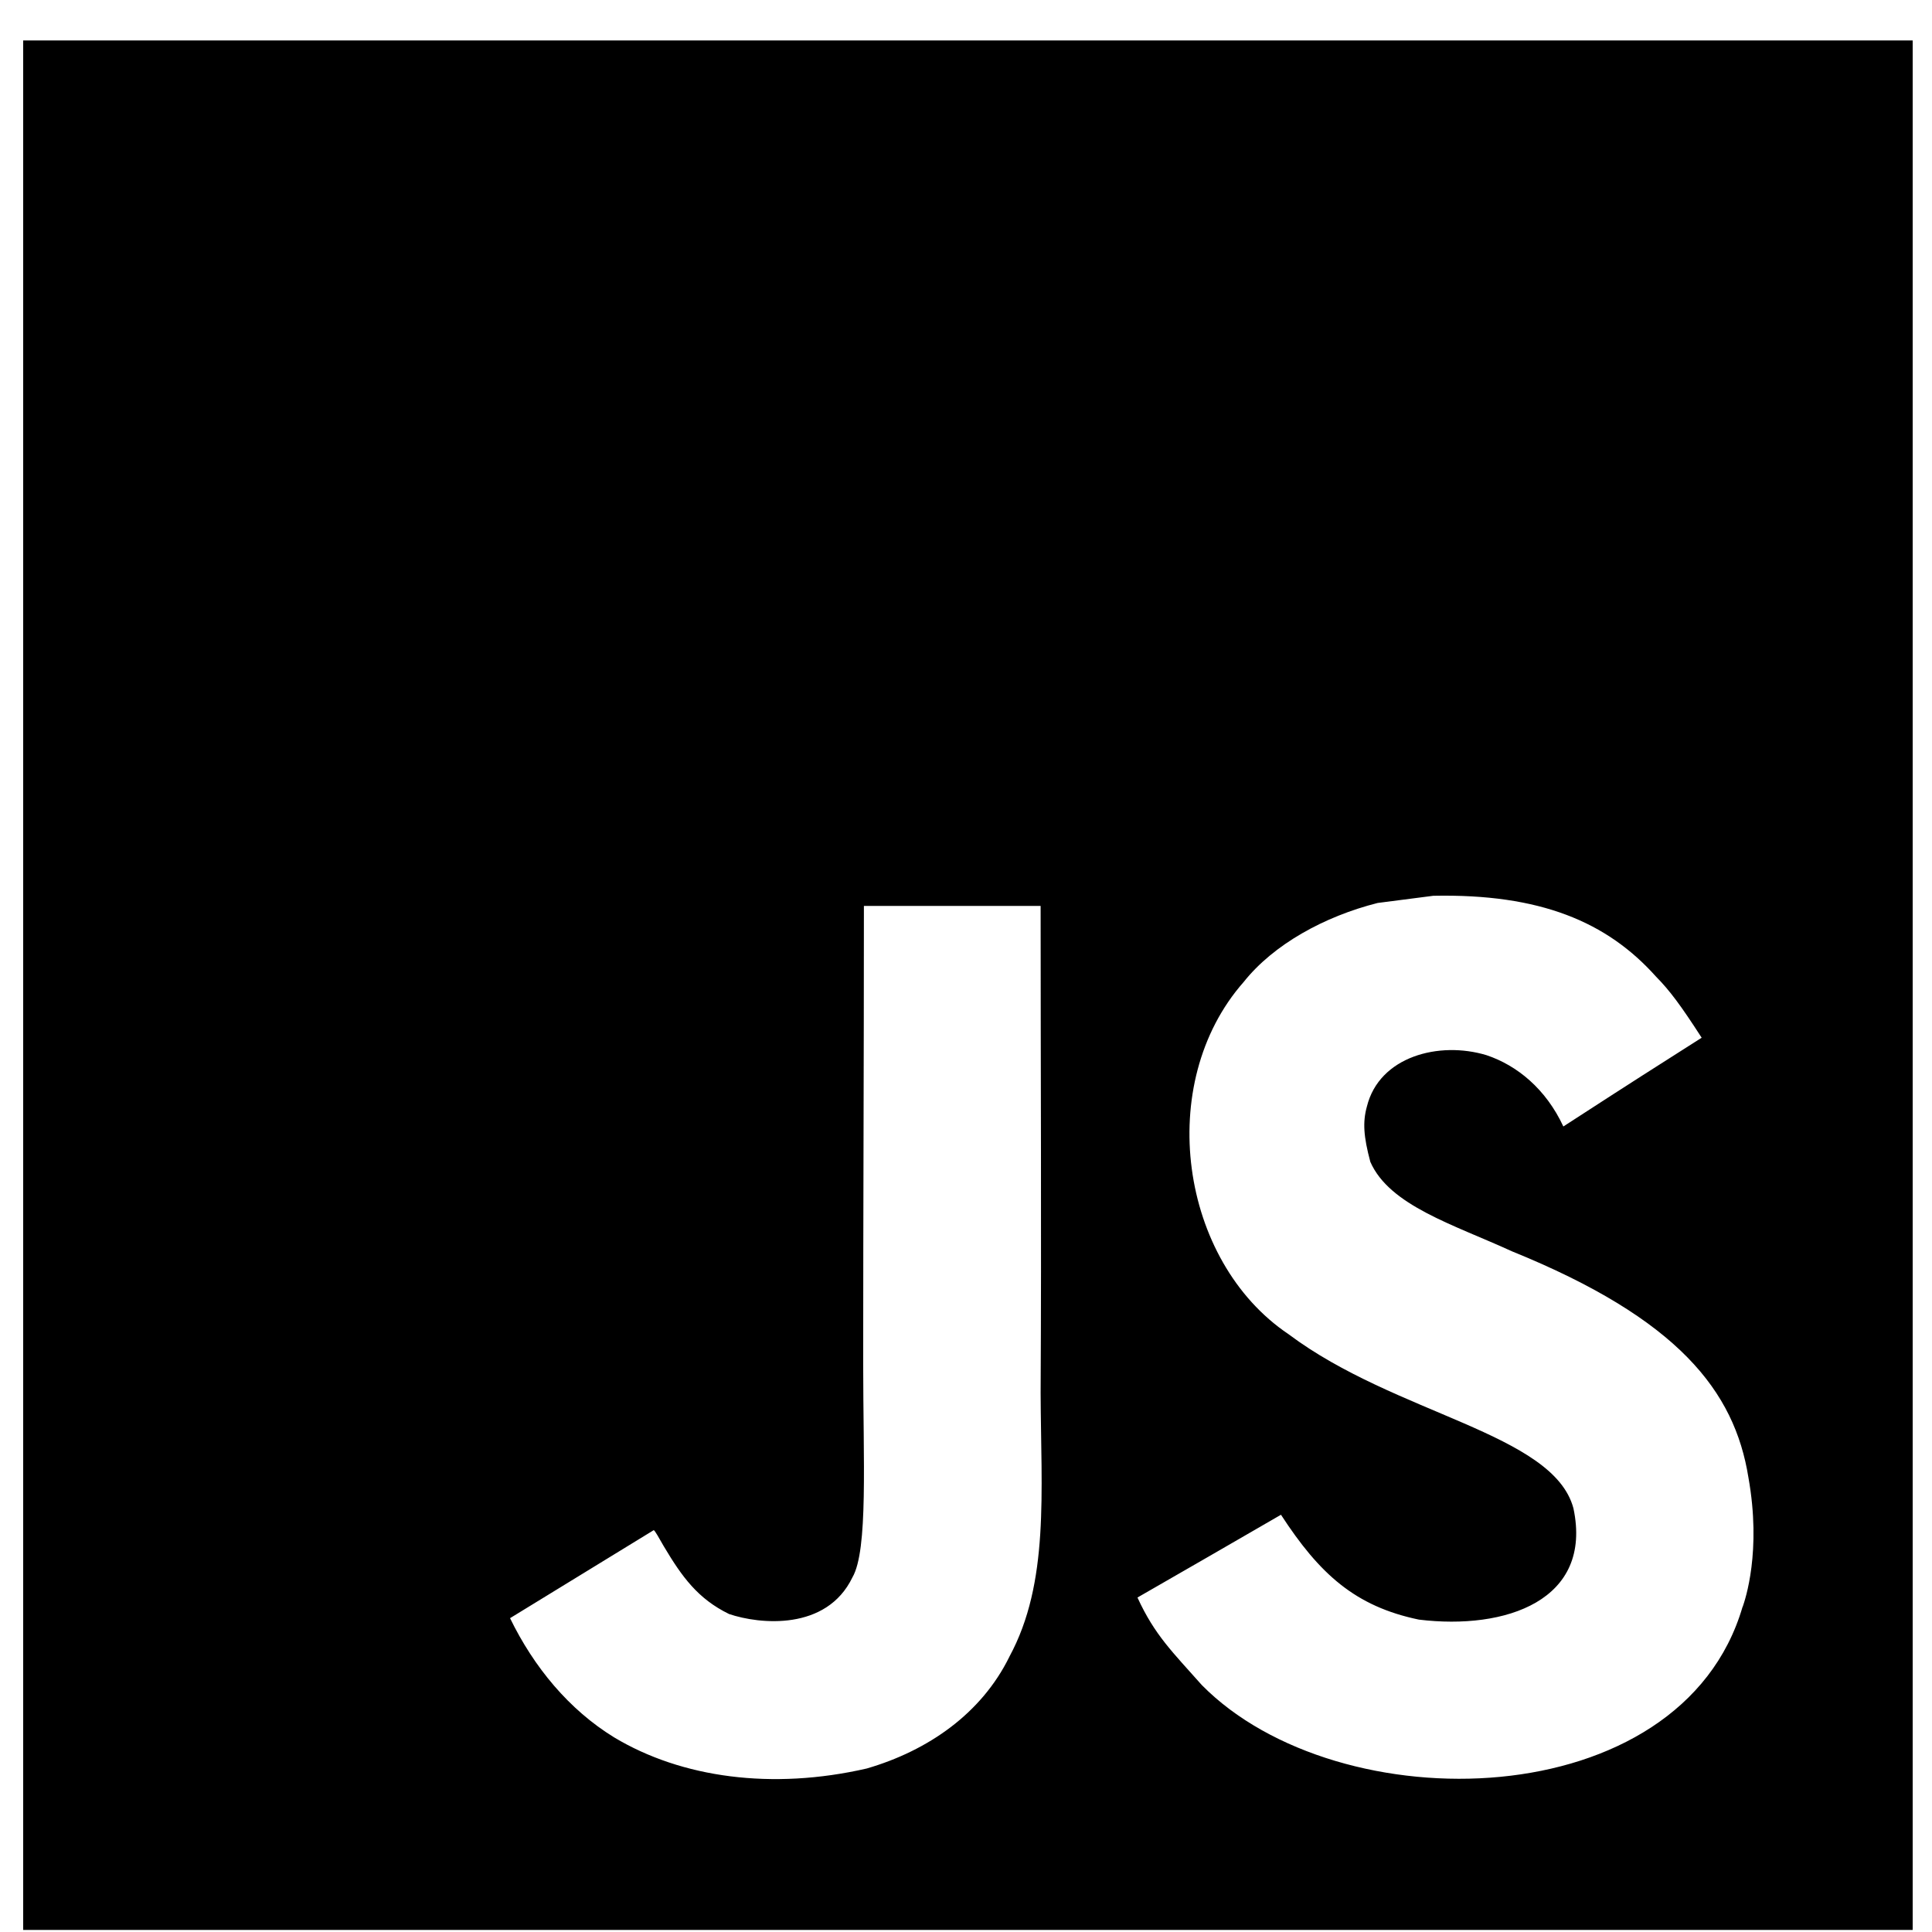
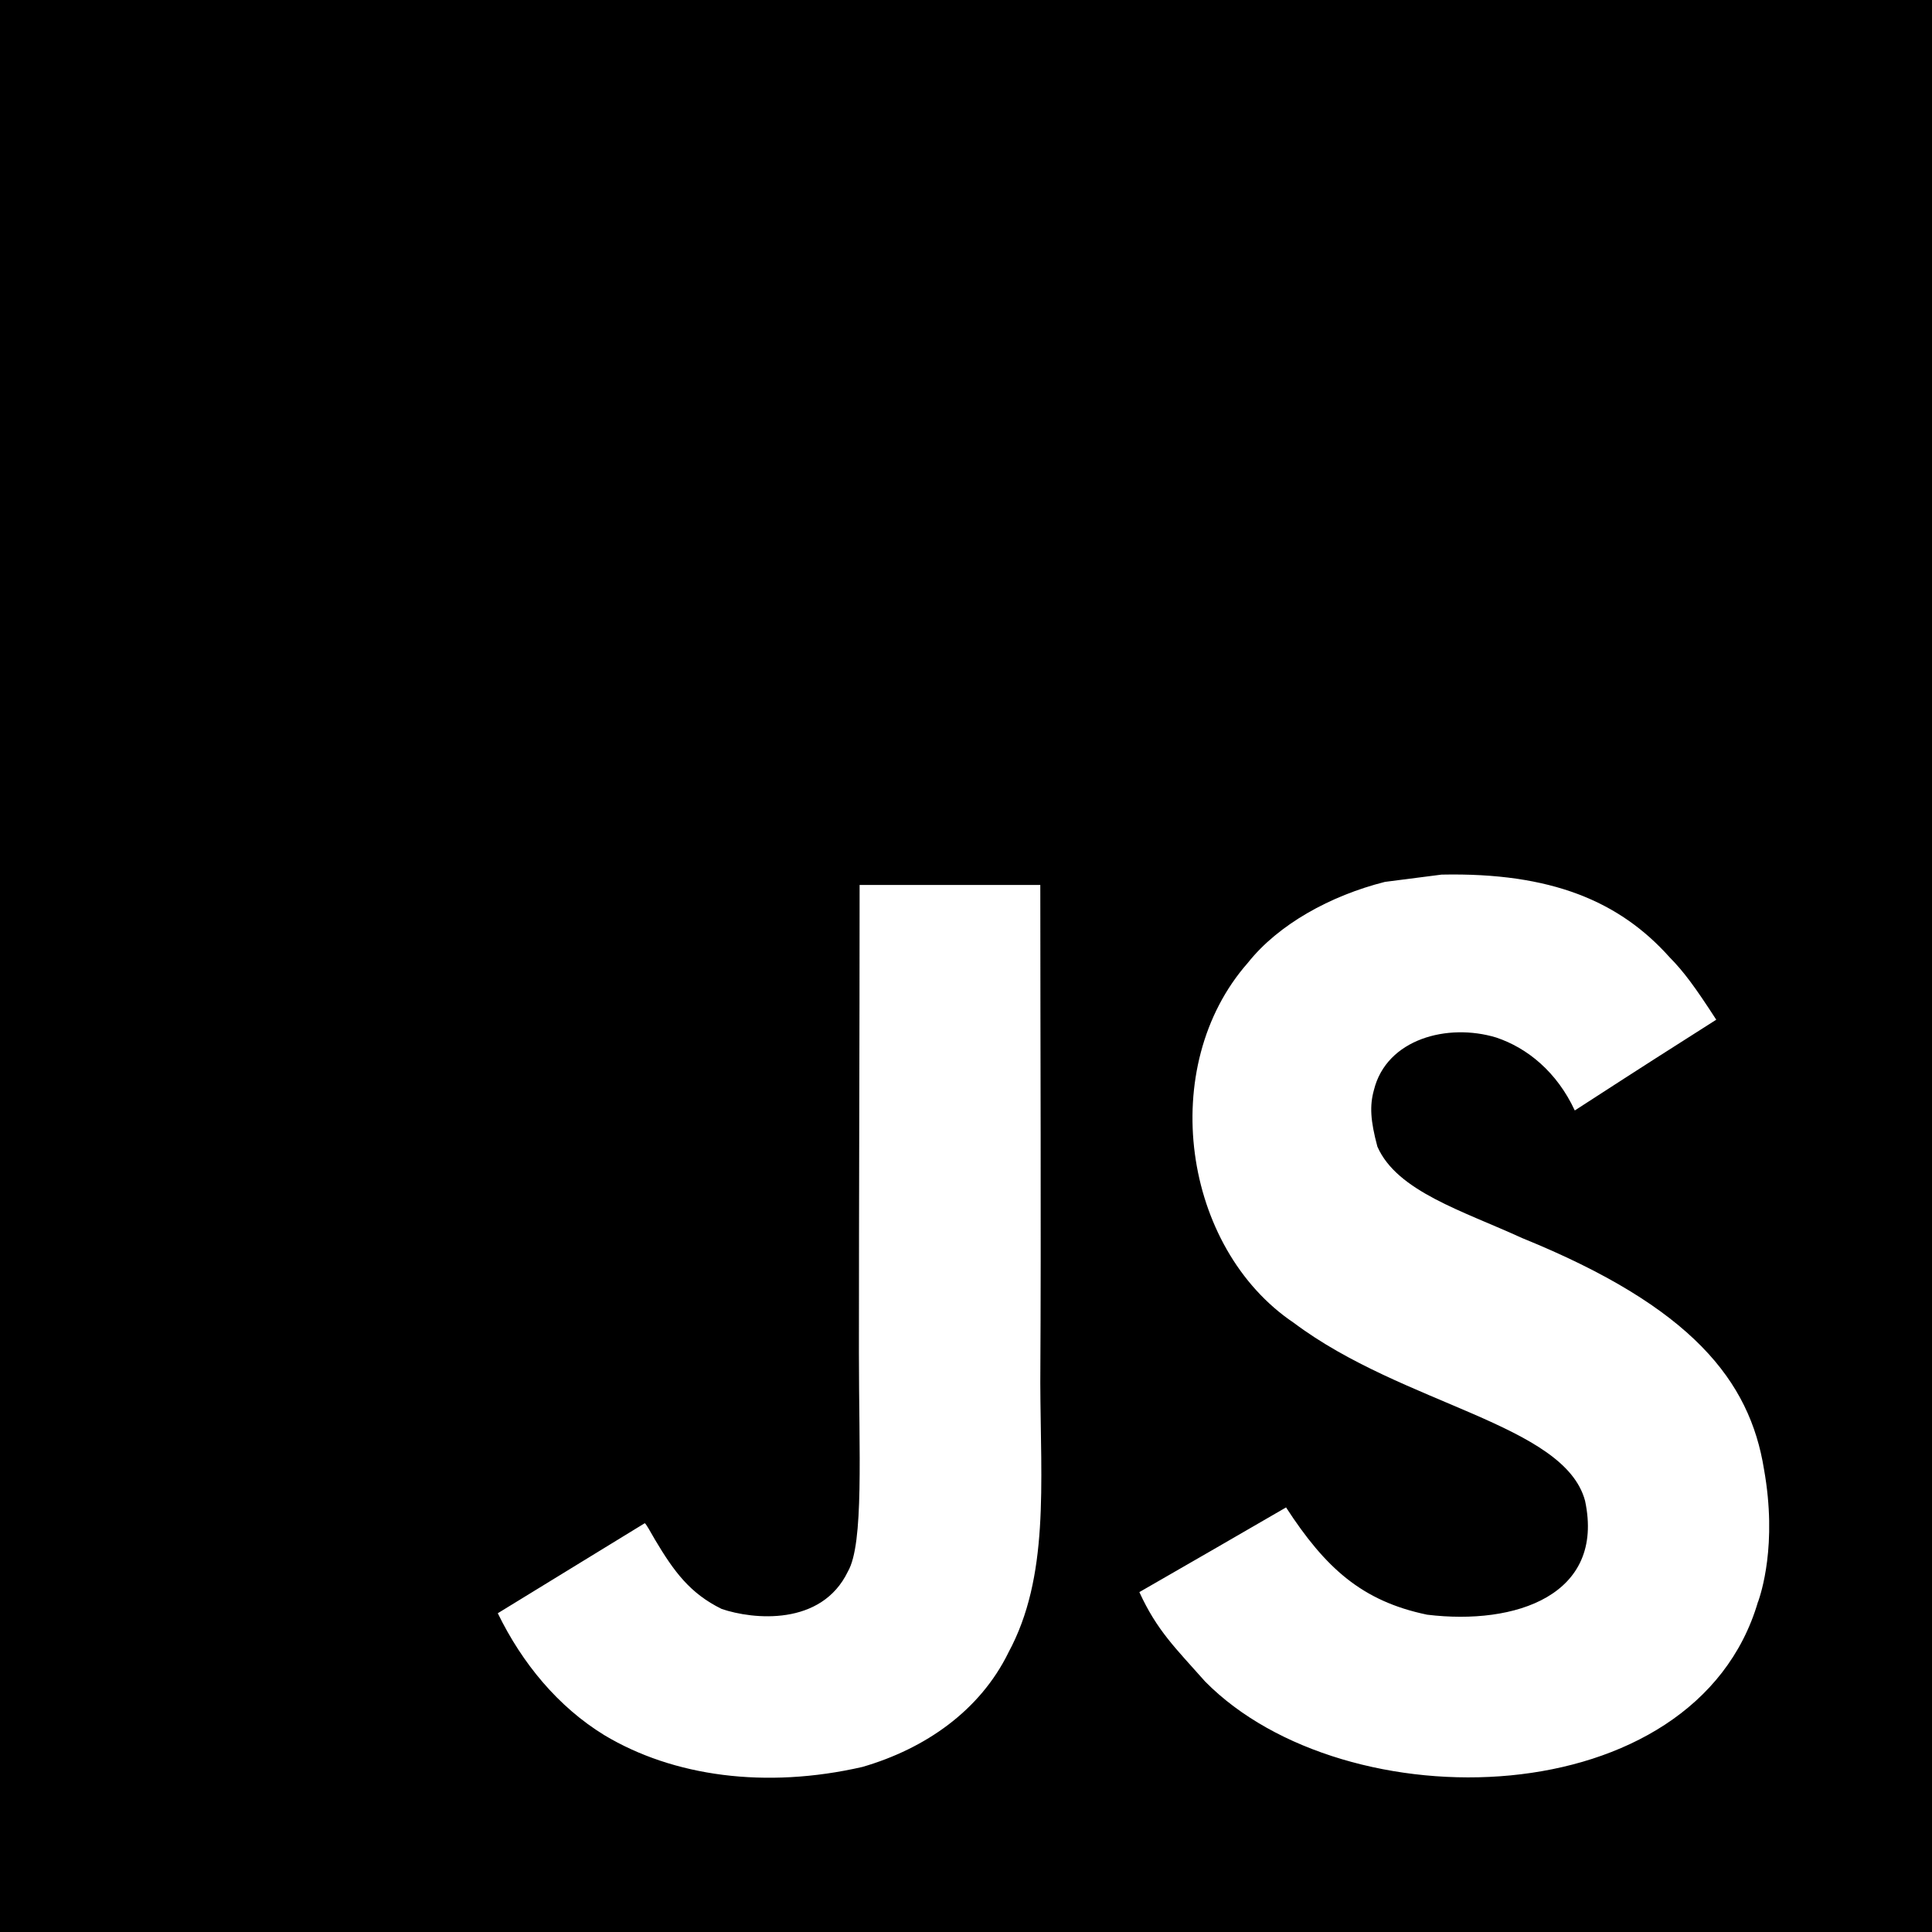
- <svg xmlns="http://www.w3.org/2000/svg" version="1.1" width="32" height="32" viewBox="0 0 32 32" id="svg2">
+ <svg xmlns="http://www.w3.org/2000/svg" version="1.1" width="63.992" height="63.992" viewBox="0 0 63.992 63.992" id="svg2">
  <defs id="defs8" />
-   <path fill="#444444" d="M0.384 0.67v31.296h31.296v-31.296h-31.296zM16.718 27.442c-0.461 0.937-1.342 1.553-2.362 1.85-1.568 0.36-3.067 0.155-4.183-0.515-0.747-0.458-1.33-1.163-1.725-1.975 0.794-0.485 1.586-0.973 2.38-1.458 0.021 0.009 0.083 0.122 0.167 0.268 0.303 0.509 0.565 0.869 1.080 1.121 0.506 0.172 1.615 0.283 2.044-0.607 0.262-0.452 0.178-1.936 0.178-3.545 0-2.529 0.012-5.016 0.012-7.576h2.927c0 2.688 0.015 5.383 0 8.067 0.006 1.645 0.149 3.14-0.518 4.369zM28.862 26.615c-1.017 3.481-6.691 3.594-8.957 1.294-0.479-0.541-0.779-0.824-1.065-1.449 1.205-0.693 1.205-0.693 2.377-1.371 0.637 0.979 1.226 1.517 2.285 1.737 1.437 0.175 2.883-0.318 2.559-1.844-0.333-1.247-2.942-1.55-4.718-2.883-1.803-1.211-2.225-4.153-0.744-5.834 0.494-0.622 1.336-1.086 2.219-1.309 0.306-0.039 0.616-0.080 0.922-0.119 1.77-0.036 2.877 0.431 3.689 1.339 0.226 0.229 0.41 0.476 0.756 1.012-0.943 0.601-0.94 0.595-2.291 1.47-0.289-0.622-0.767-1.012-1.273-1.181-0.785-0.238-1.776 0.021-1.981 0.851-0.071 0.256-0.056 0.494 0.057 0.916 0.318 0.726 1.386 1.041 2.344 1.481 2.758 1.119 3.689 2.317 3.918 3.745 0.22 1.229-0.054 2.026-0.095 2.145z" id="path4" style="fill:#000000" />
+   <path style="fill:#000000;fill-opacity:1;stroke-width:2.045" d="M 0,0 V 63.992 H 63.992 V 0 Z m 47.756,28.969 c 3.619,-0.074 5.883,0.88 7.543,2.736 0.462,0.468 0.839,0.974 1.547,2.07 -1.928,1.229 -1.923,1.217 -4.686,3.006 -0.591,-1.272 -1.567,-2.07 -2.602,-2.416 -1.605,-0.487 -3.632,0.043 -4.051,1.74 -0.145,0.523 -0.116,1.01 0.115,1.873 0.65,1.484 2.834,2.13 4.793,3.029 5.639,2.288 7.543,4.736 8.012,7.656 0.45,2.513 -0.11,4.143 -0.193,4.387 h -0.004 c -2.079,7.118 -13.681,7.347 -18.314,2.645 -0.979,-1.106 -1.593,-1.683 -2.178,-2.961 2.464,-1.417 2.463,-1.418 4.859,-2.805 1.302,2.002 2.507,3.103 4.672,3.553 2.938,0.358 5.895,-0.651 5.232,-3.771 -0.681,-2.55 -6.015,-3.169 -9.646,-5.895 -3.687,-2.476 -4.55,-8.491 -1.521,-11.928 1.01,-1.272 2.732,-2.222 4.537,-2.678 0.626,-0.08 1.259,-0.162 1.885,-0.242 z m -19.283,0.342 h 5.984 c 0,5.496 0.031,11.008 0,16.496 0.012,3.364 0.305,6.421 -1.059,8.934 v 0.002 c -0.943,1.916 -2.744,3.174 -4.83,3.781 -3.206,0.736 -6.271,0.317 -8.553,-1.053 -1.527,-0.936 -2.72,-2.377 -3.527,-4.037 1.623,-0.992 3.244,-1.991 4.867,-2.982 0.043,0.018 0.17,0.25 0.342,0.549 0.62,1.041 1.154,1.776 2.207,2.291 1.035,0.352 3.303,0.58 4.18,-1.24 0.536,-0.924 0.365,-3.958 0.365,-7.248 0,-5.171 0.023,-10.258 0.023,-15.492 z" id="path4137" />
</svg>
